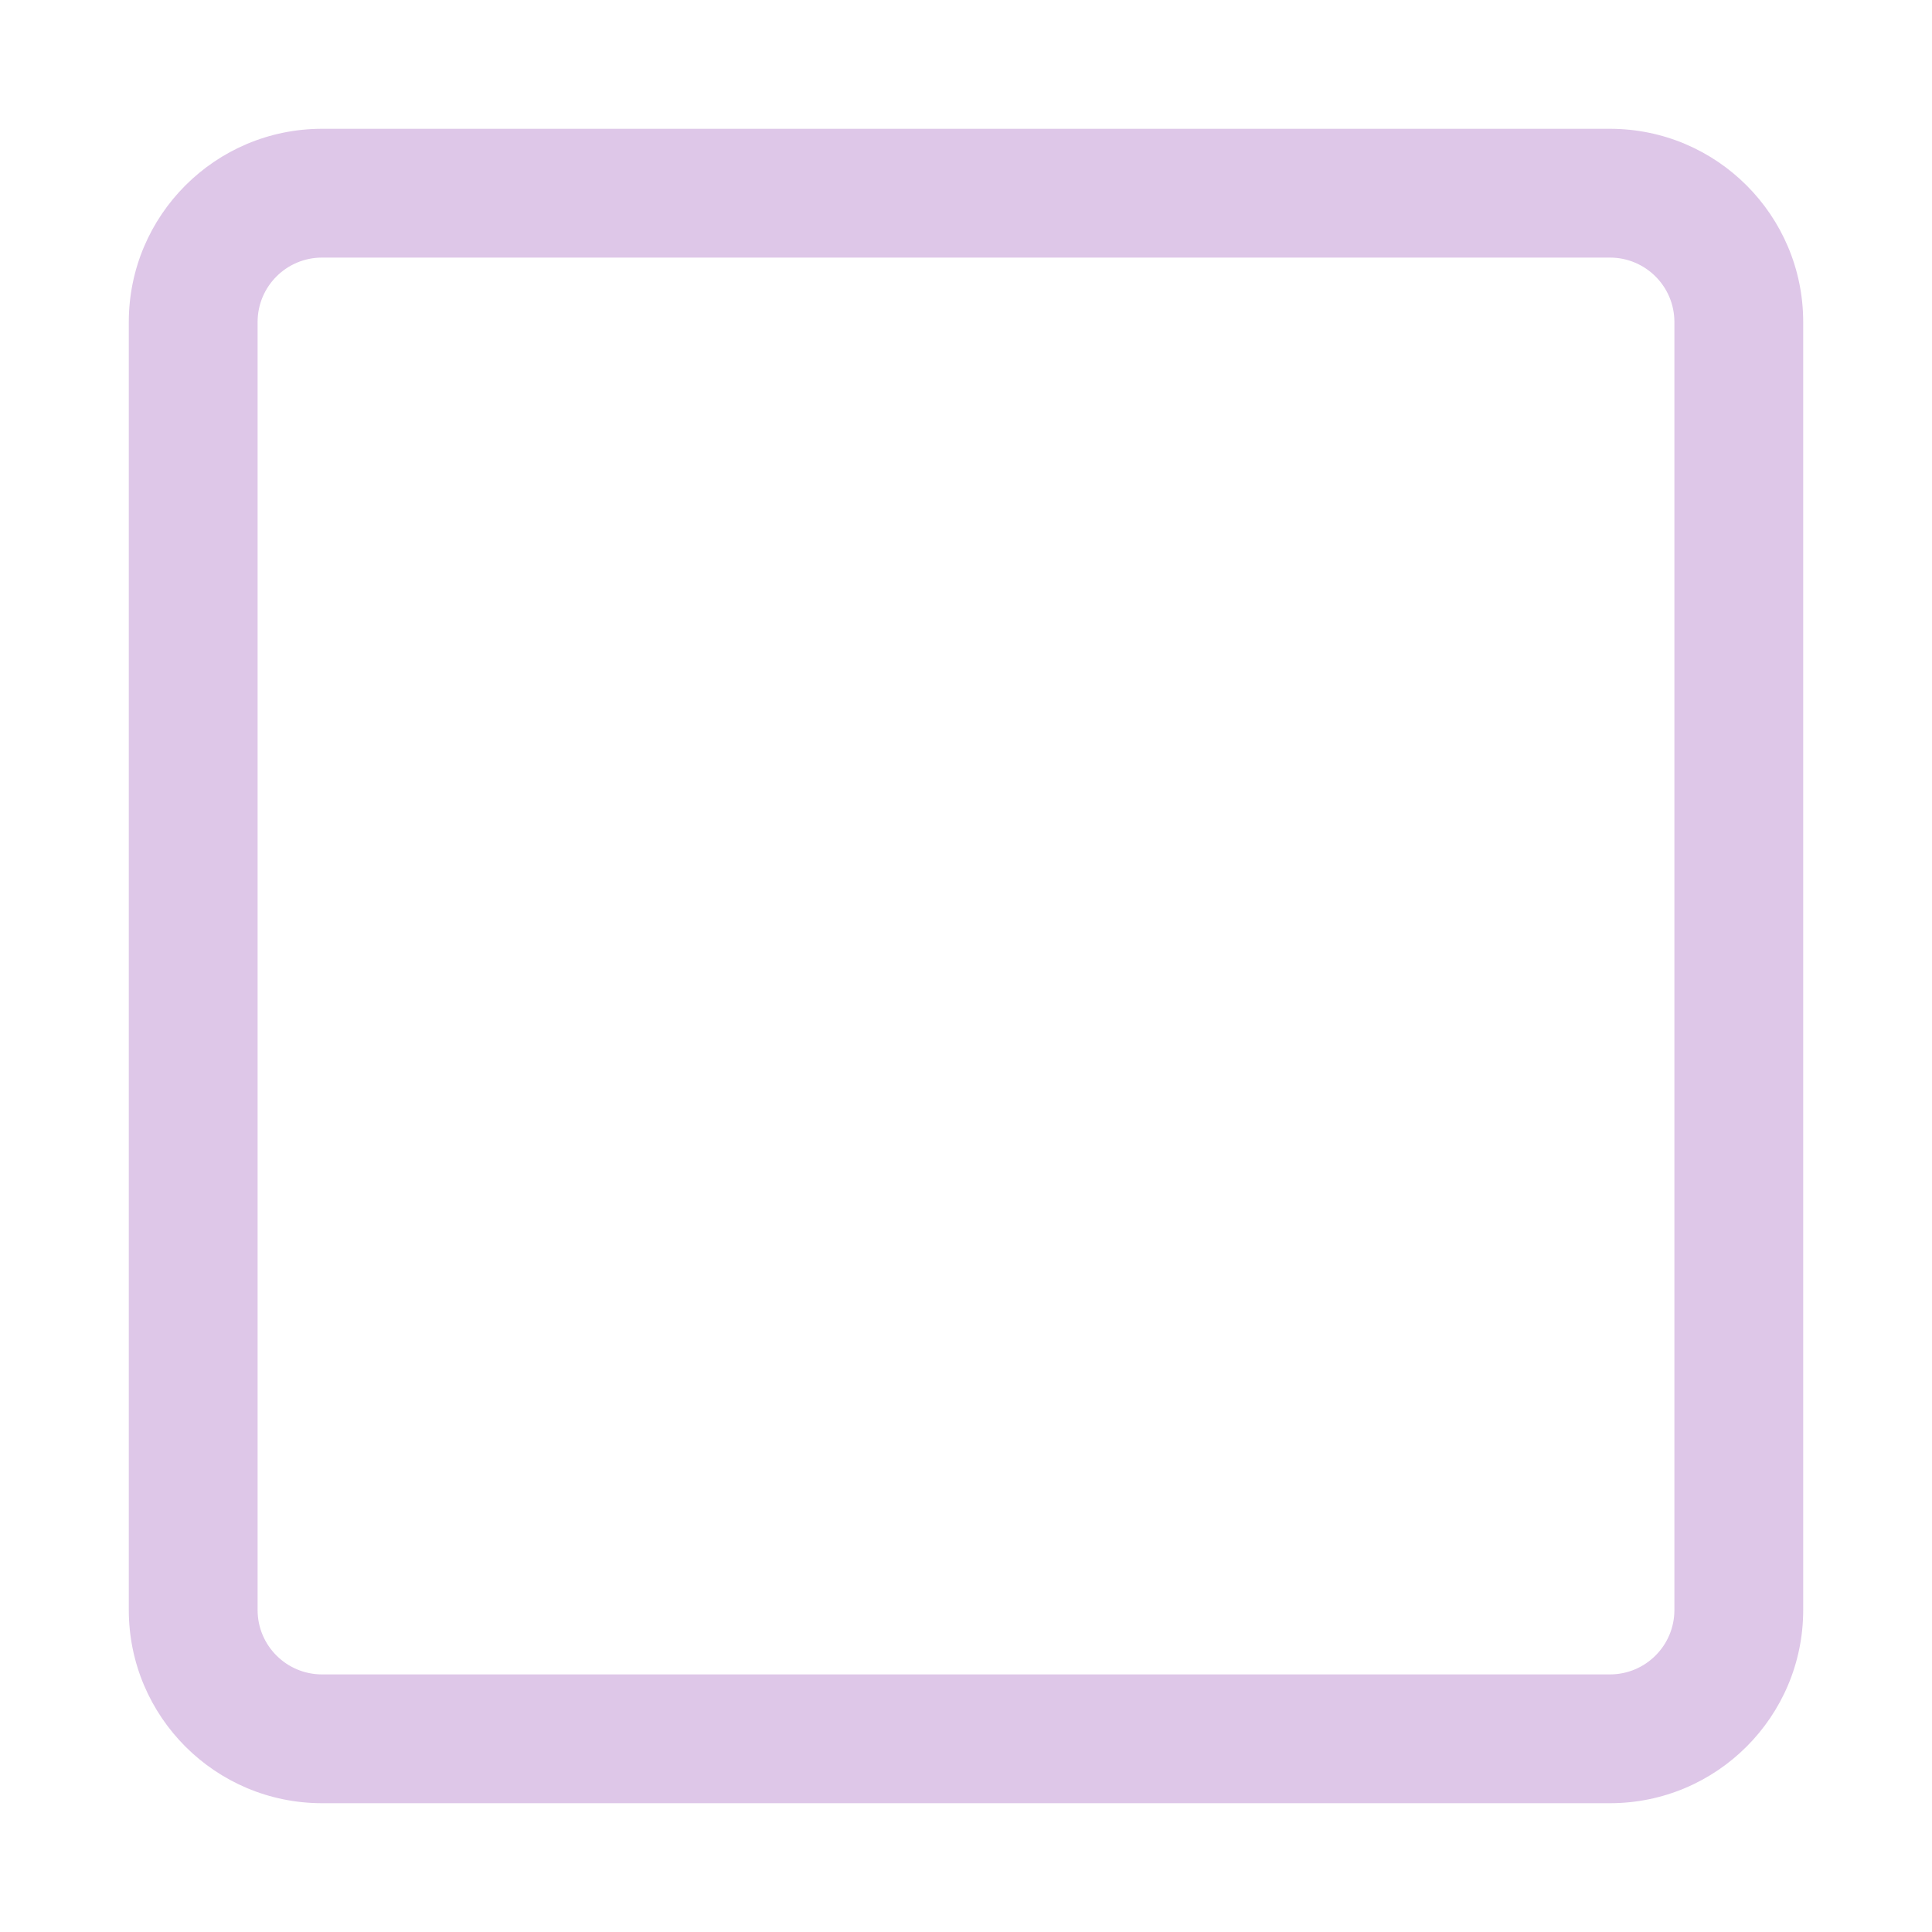
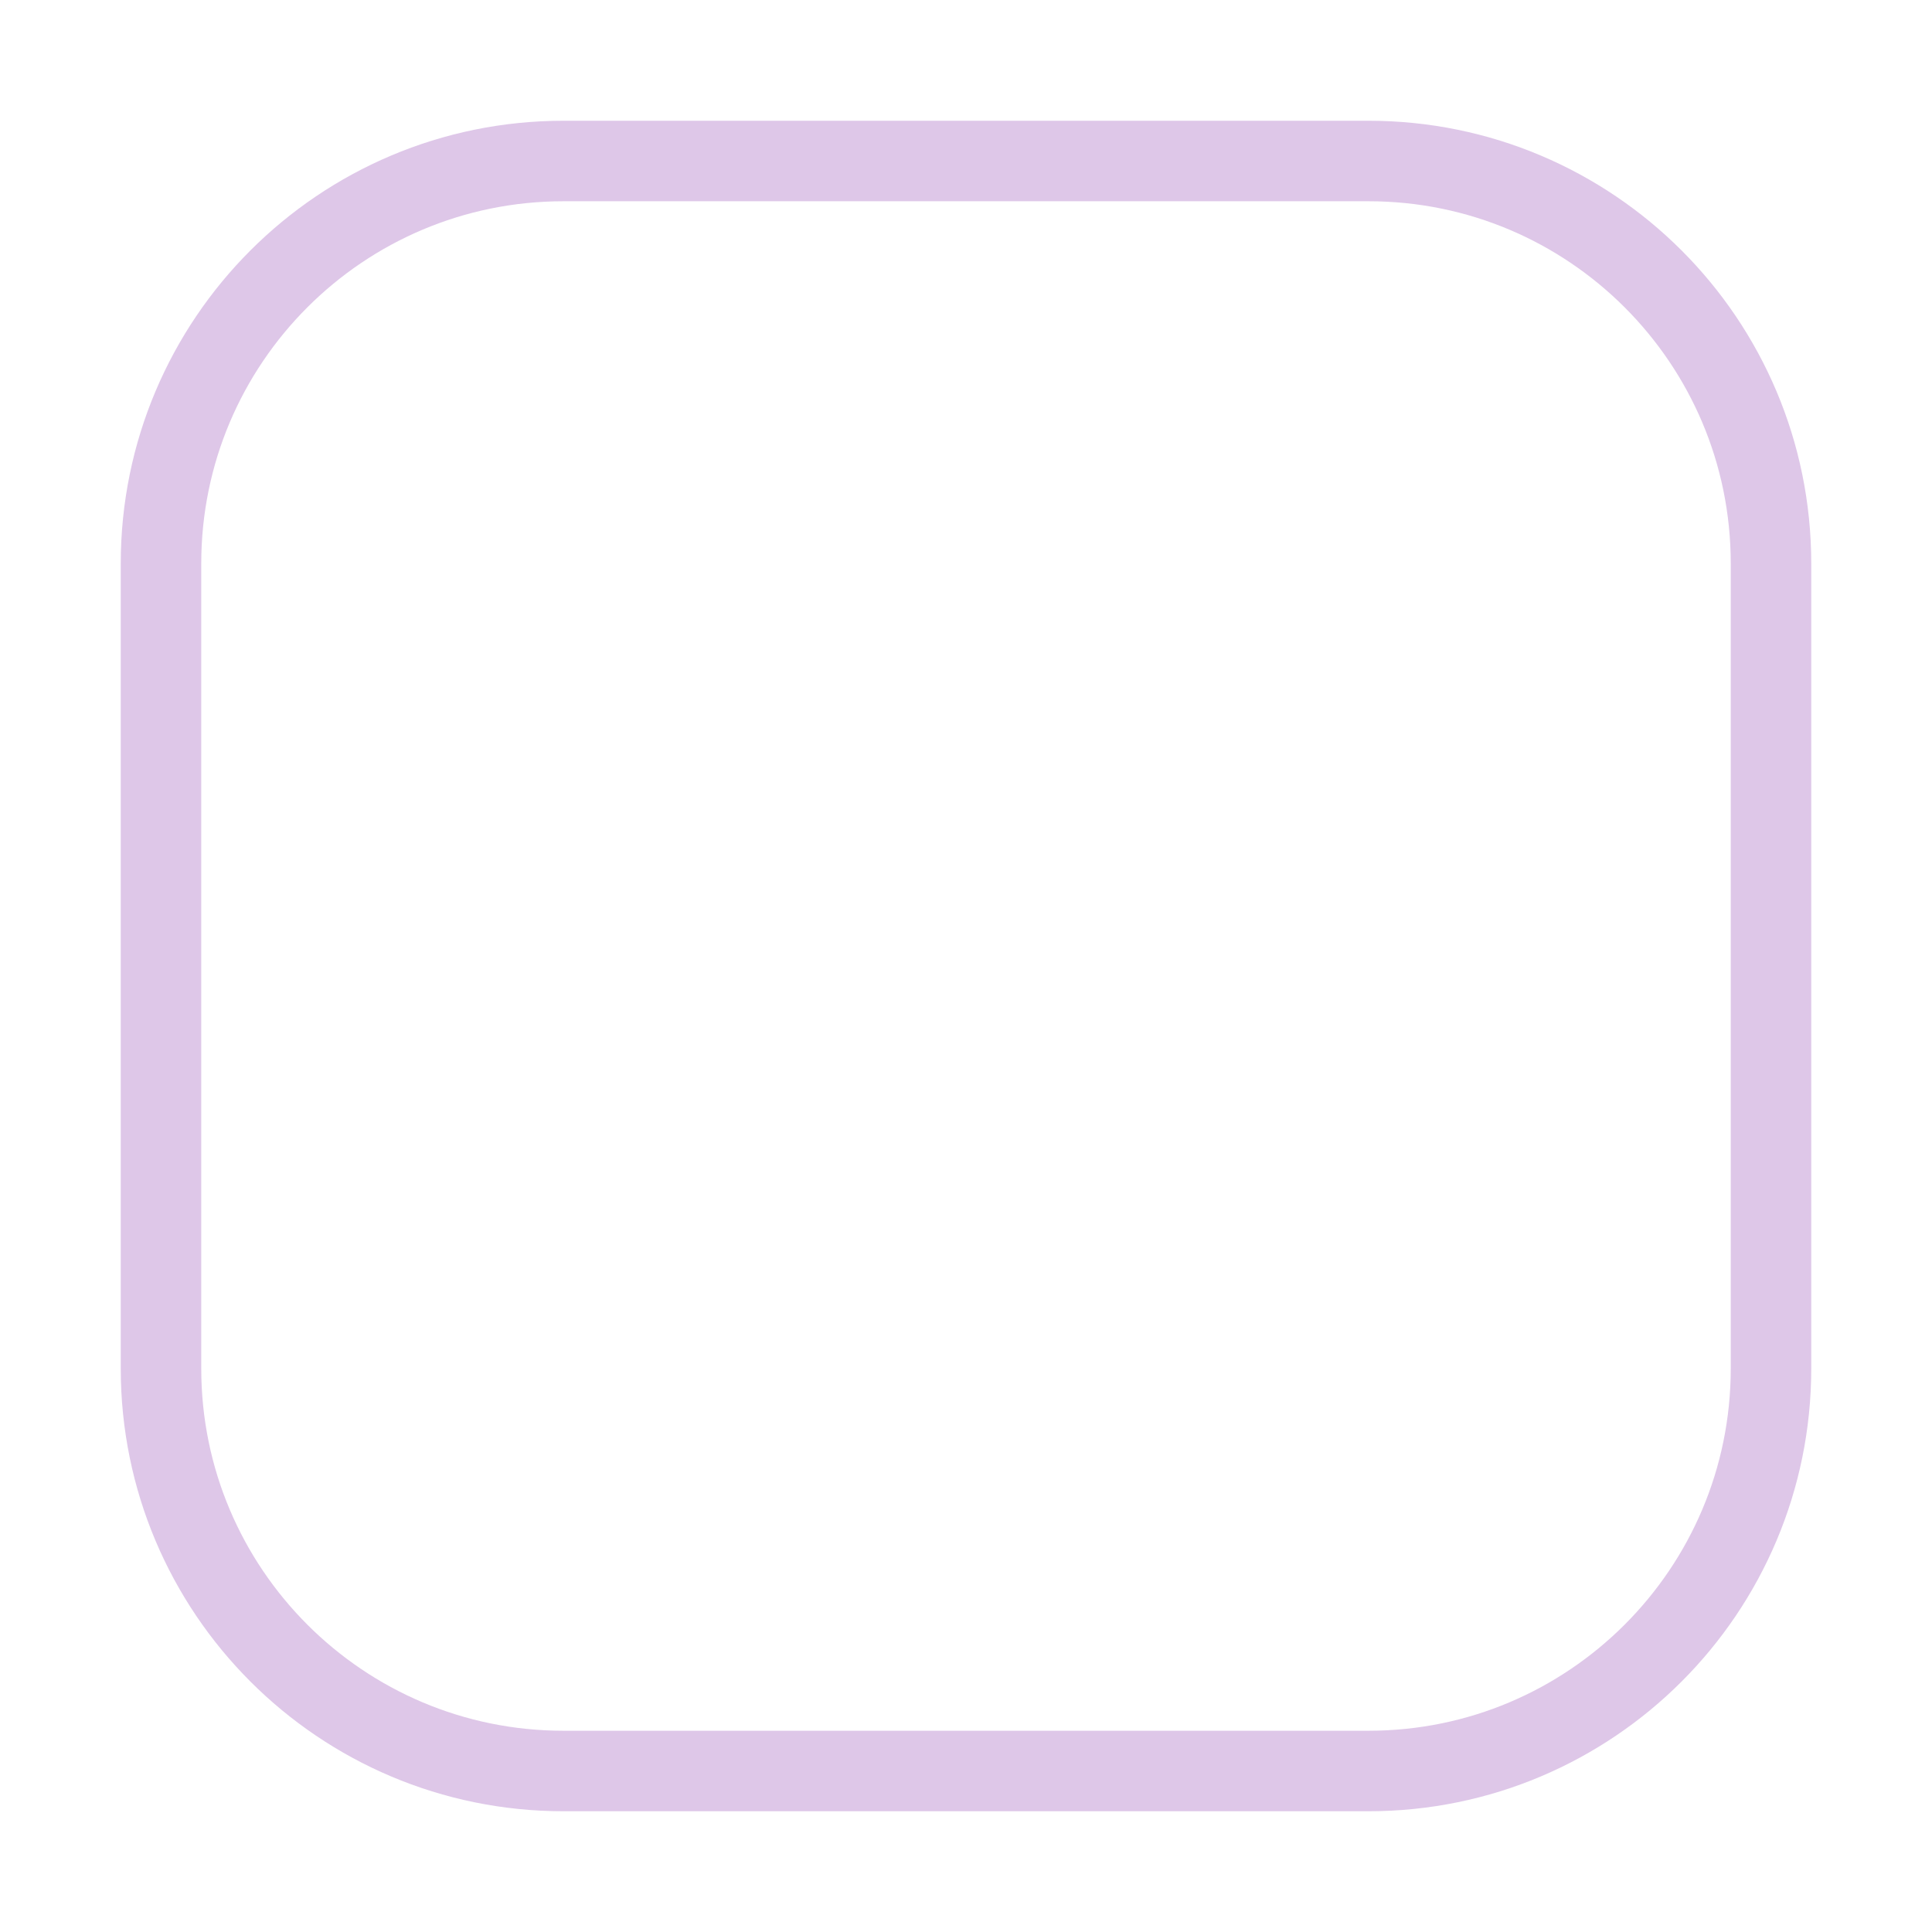
- <svg xmlns="http://www.w3.org/2000/svg" width="800px" height="800px" viewBox="0 0 15 15" fill="none">
-   <path fill-rule="evenodd" clip-rule="evenodd" d="M12.5 2H2.5C2.224 2 2 2.224 2 2.5V12.5C2 12.776 2.224 13 2.5 13H12.5C12.776 13 13 12.776 13 12.5V2.5C13 2.224 12.776 2 12.5 2ZM2.5 1C1.672 1 1 1.672 1 2.5V12.5C1 13.328 1.672 14 2.5 14H12.5C13.328 14 14 13.328 14 12.5V2.5C14 1.672 13.328 1 12.5 1H2.5Z" fill="#DEC7E8" />
+ <svg xmlns="http://www.w3.org/2000/svg" width="24" height="24" viewBox="0 0 24 24" fill="none" stroke="#DEC7E8" stroke-width="1" stroke-linecap="round" stroke-linejoin="round">
+   <rect x="2" y="2" width="20" height="20" rx="5" ry="5" />
</svg>
